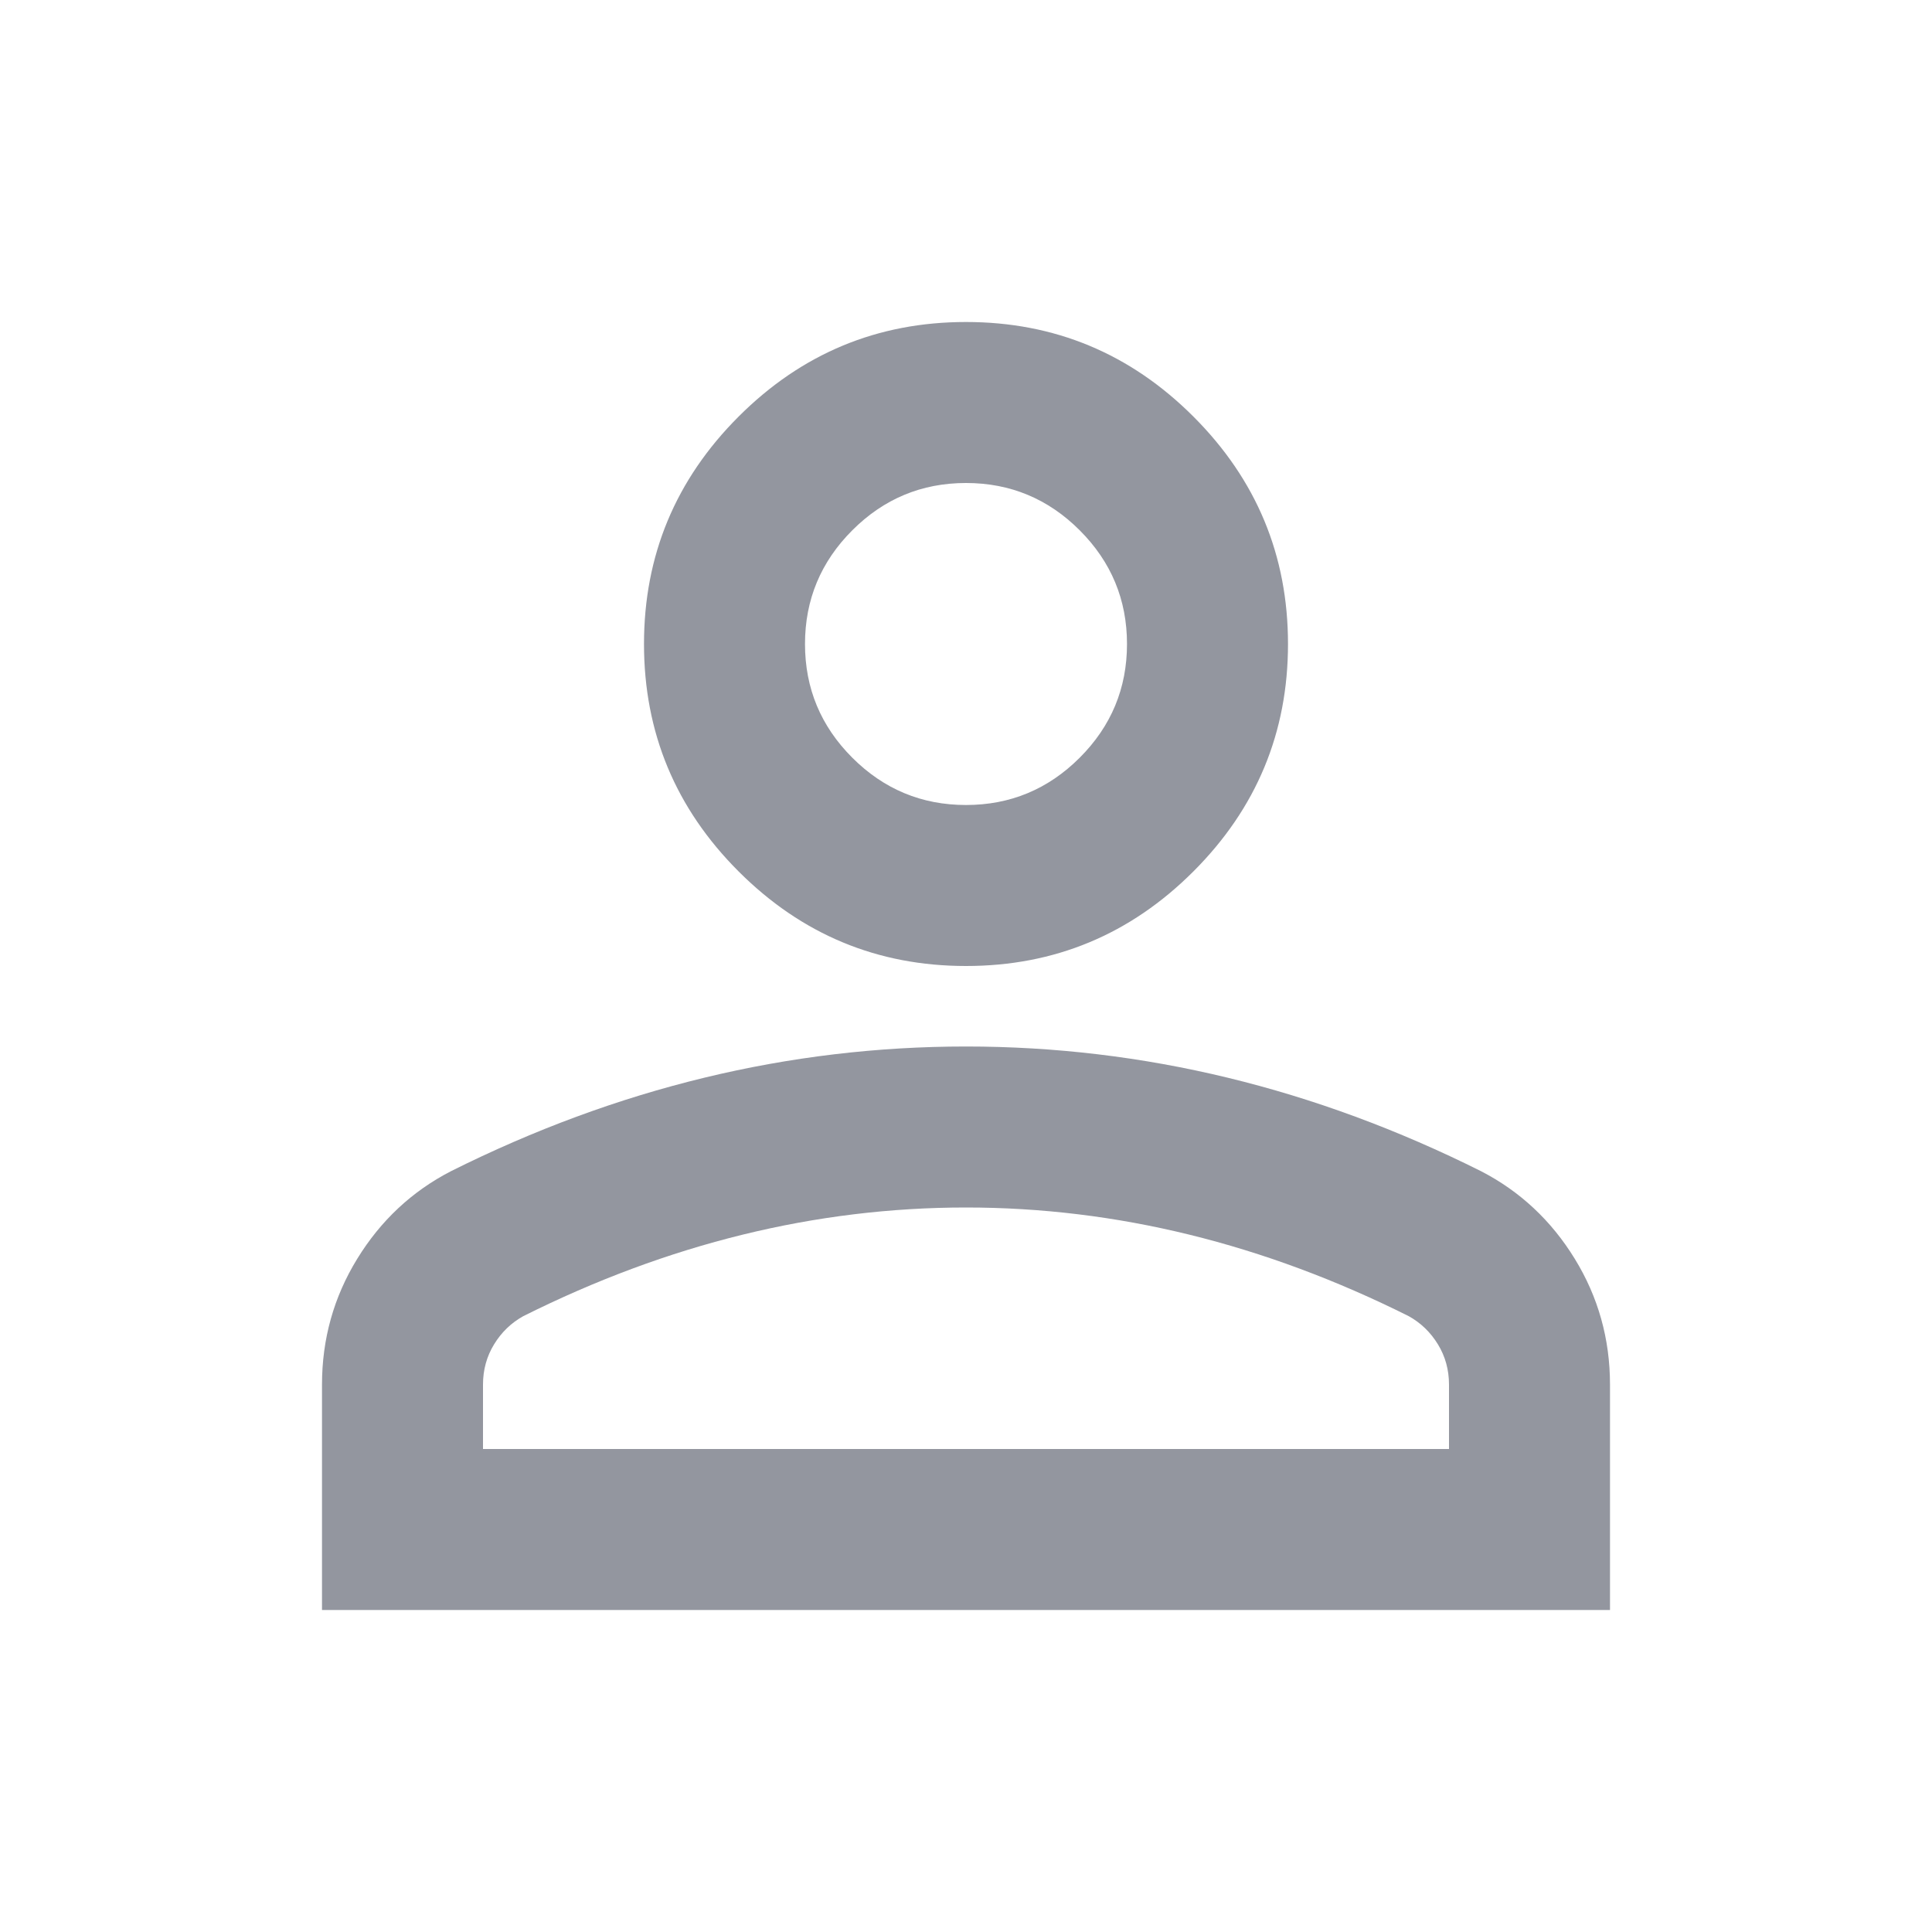
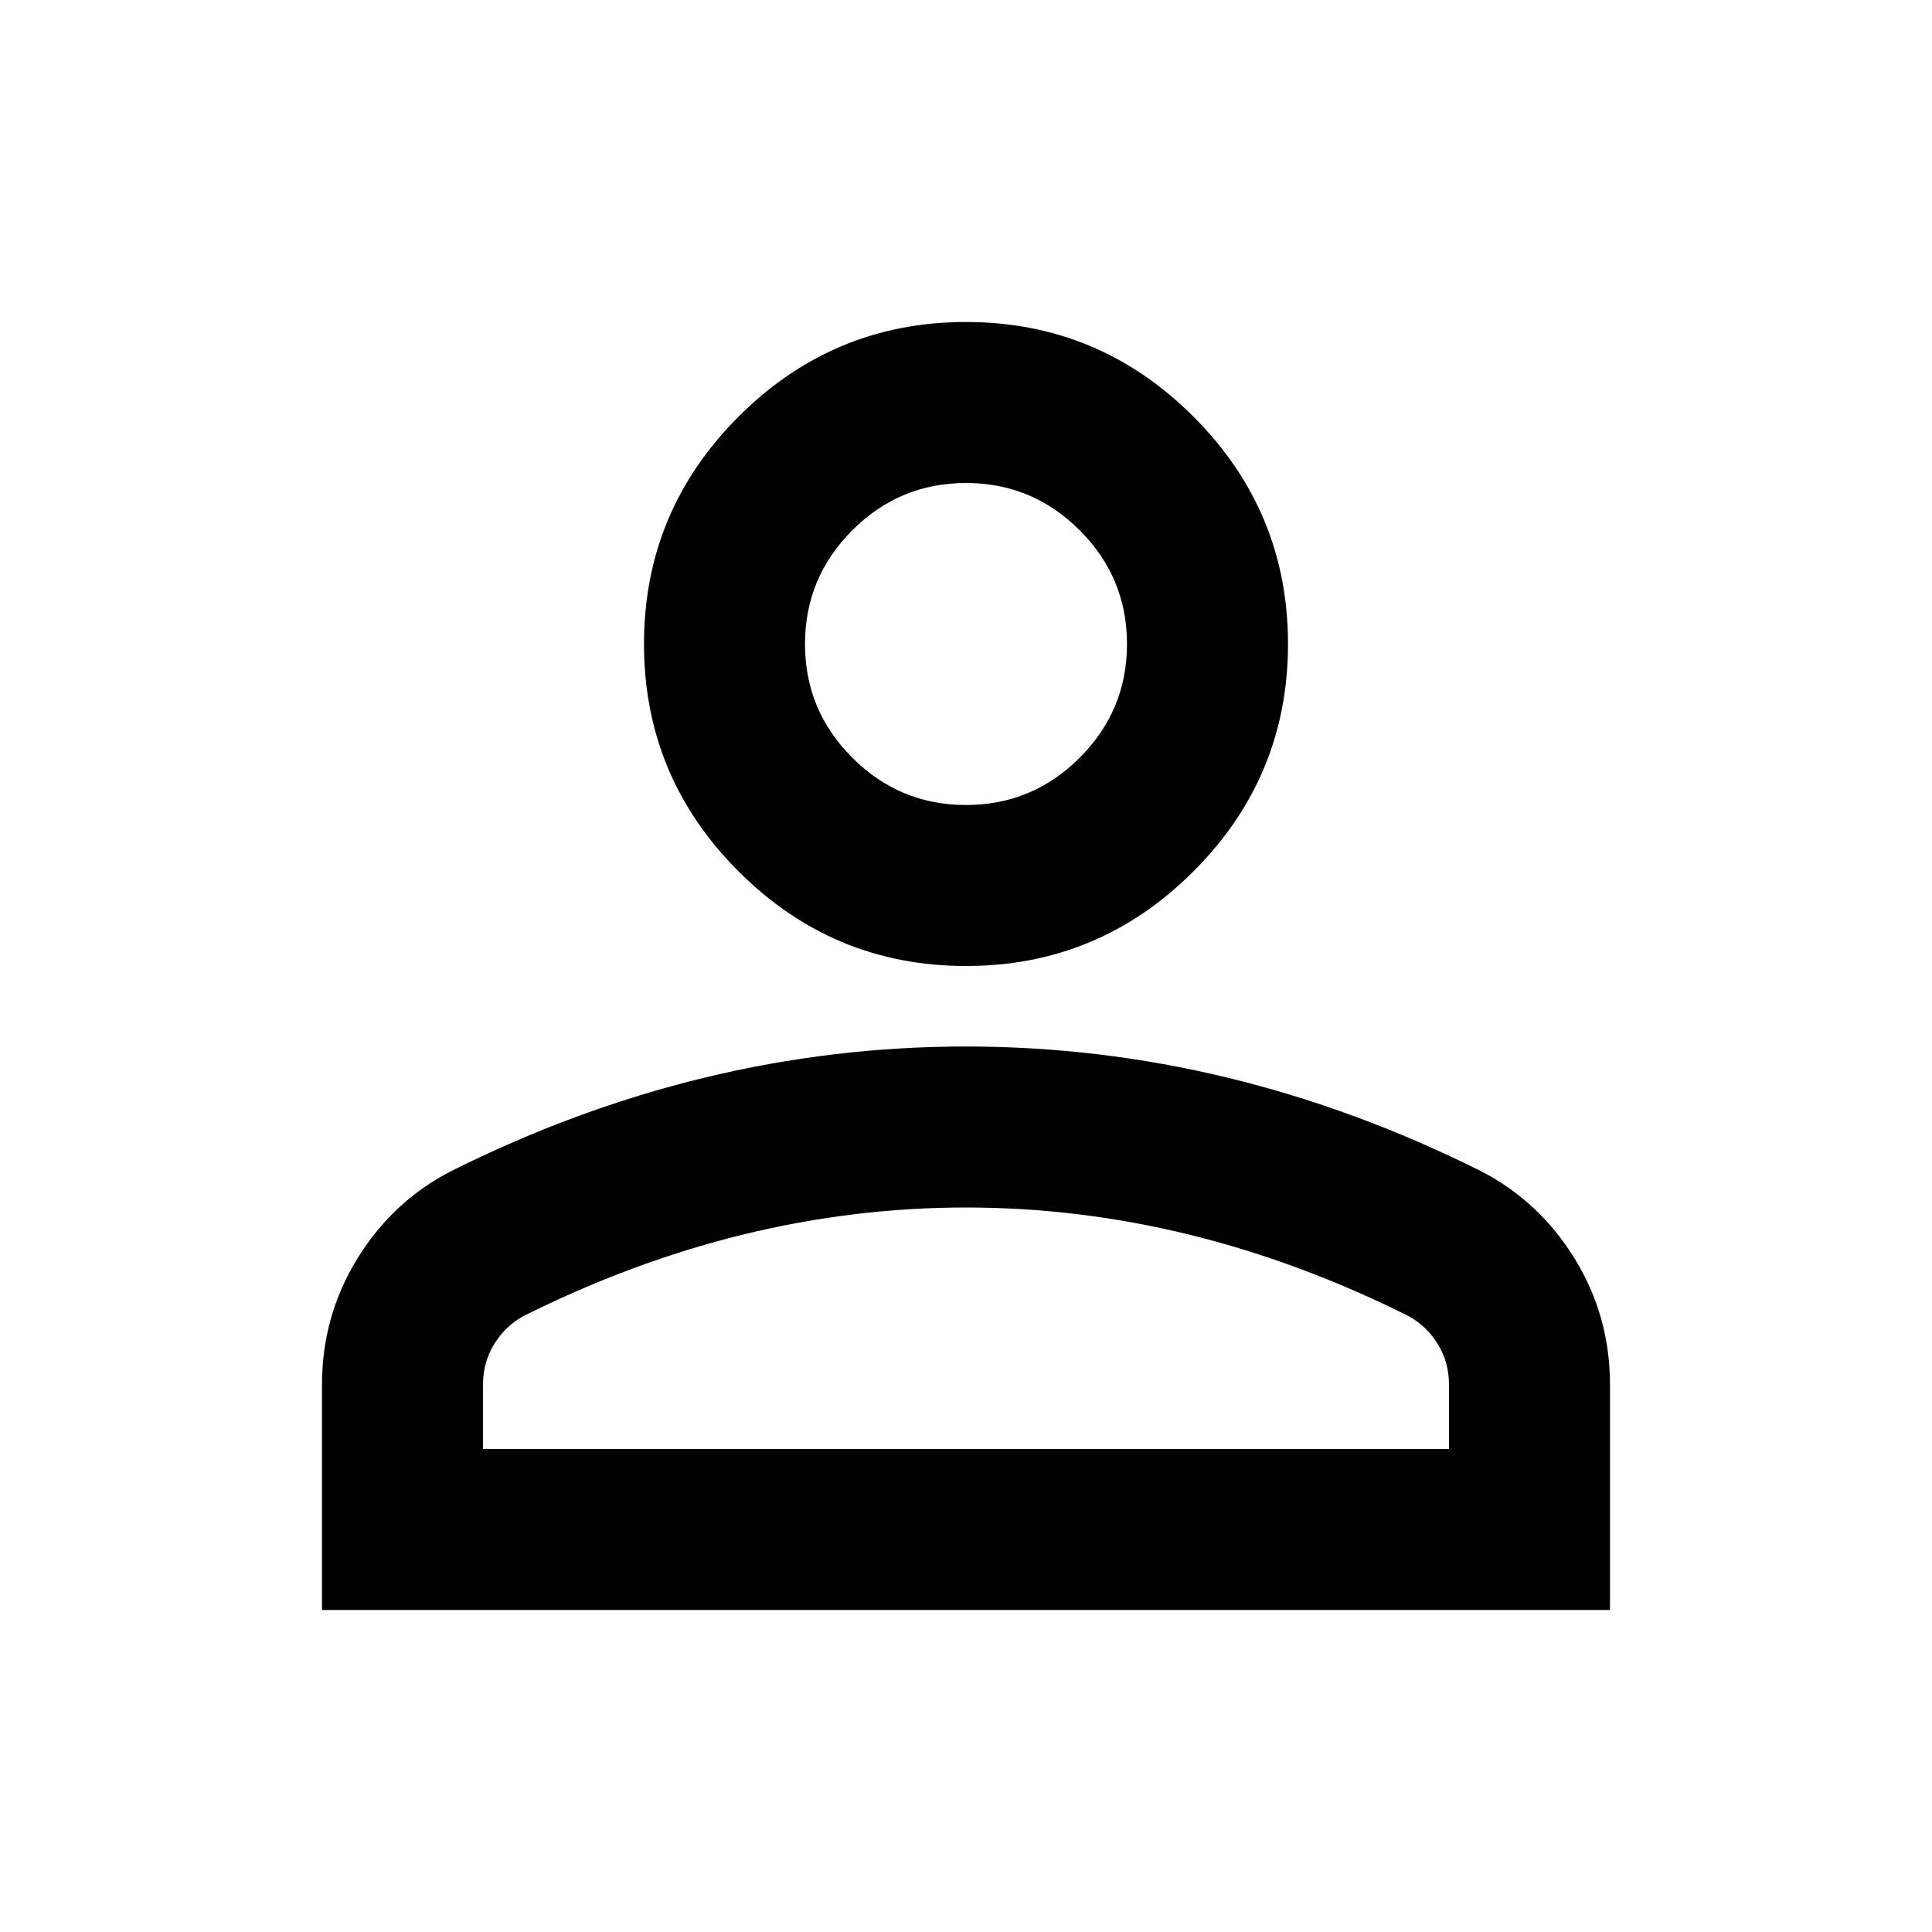
- <svg xmlns="http://www.w3.org/2000/svg" height="24px" viewBox="0 -960 960 960" width="24px" fill="#93969F">
+ <svg xmlns="http://www.w3.org/2000/svg" height="24px" viewBox="0 -960 960 960" width="24px" fill="#000">
  <path d="M480-480q-66 0-113-47t-47-113q0-66 47-113t113-47q66 0 113 47t47 113q0 66-47 113t-113 47ZM160-160v-112q0-34 17.5-62.5T224-378q62-31 126-46.5T480-440q66 0 130 15.5T736-378q29 15 46.5 43.5T800-272v112H160Zm80-80h480v-32q0-11-5.5-20T700-306q-54-27-109-40.5T480-360q-56 0-111 13.5T260-306q-9 5-14.5 14t-5.5 20v32Zm240-320q33 0 56.5-23.5T560-640q0-33-23.5-56.5T480-720q-33 0-56.5 23.5T400-640q0 33 23.5 56.5T480-560Zm0-80Zm0 400Z" />
</svg>
